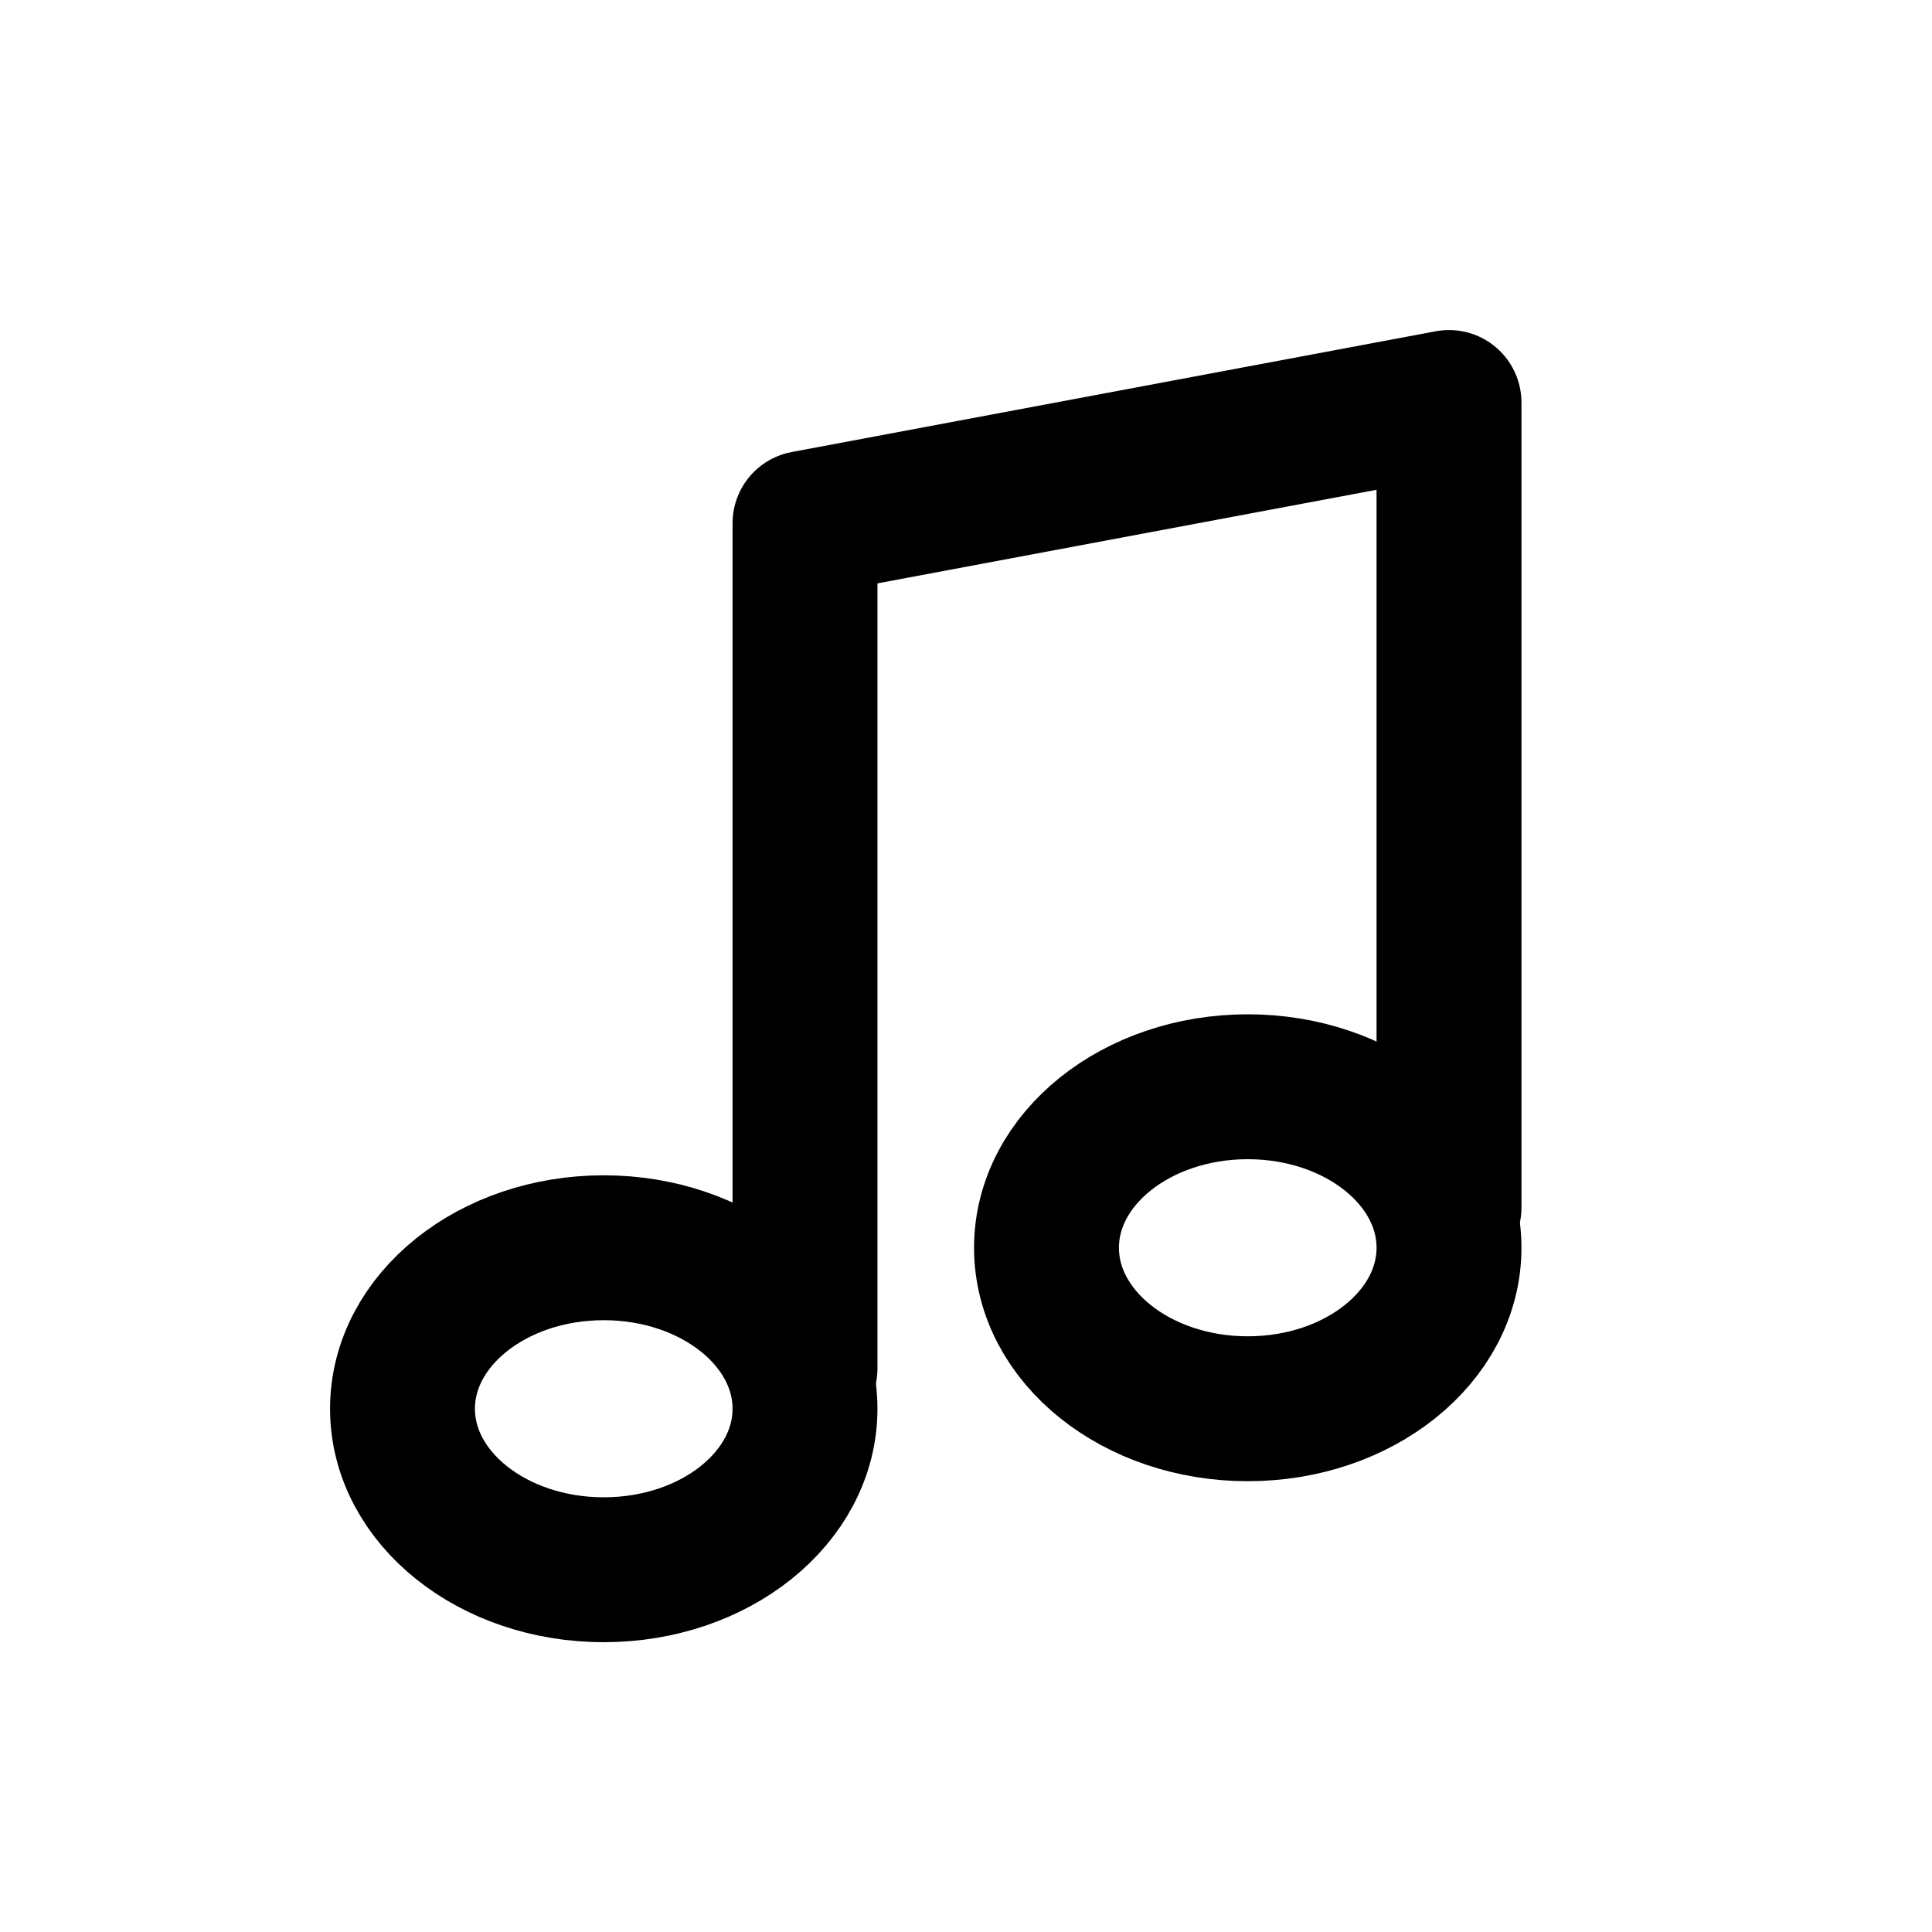
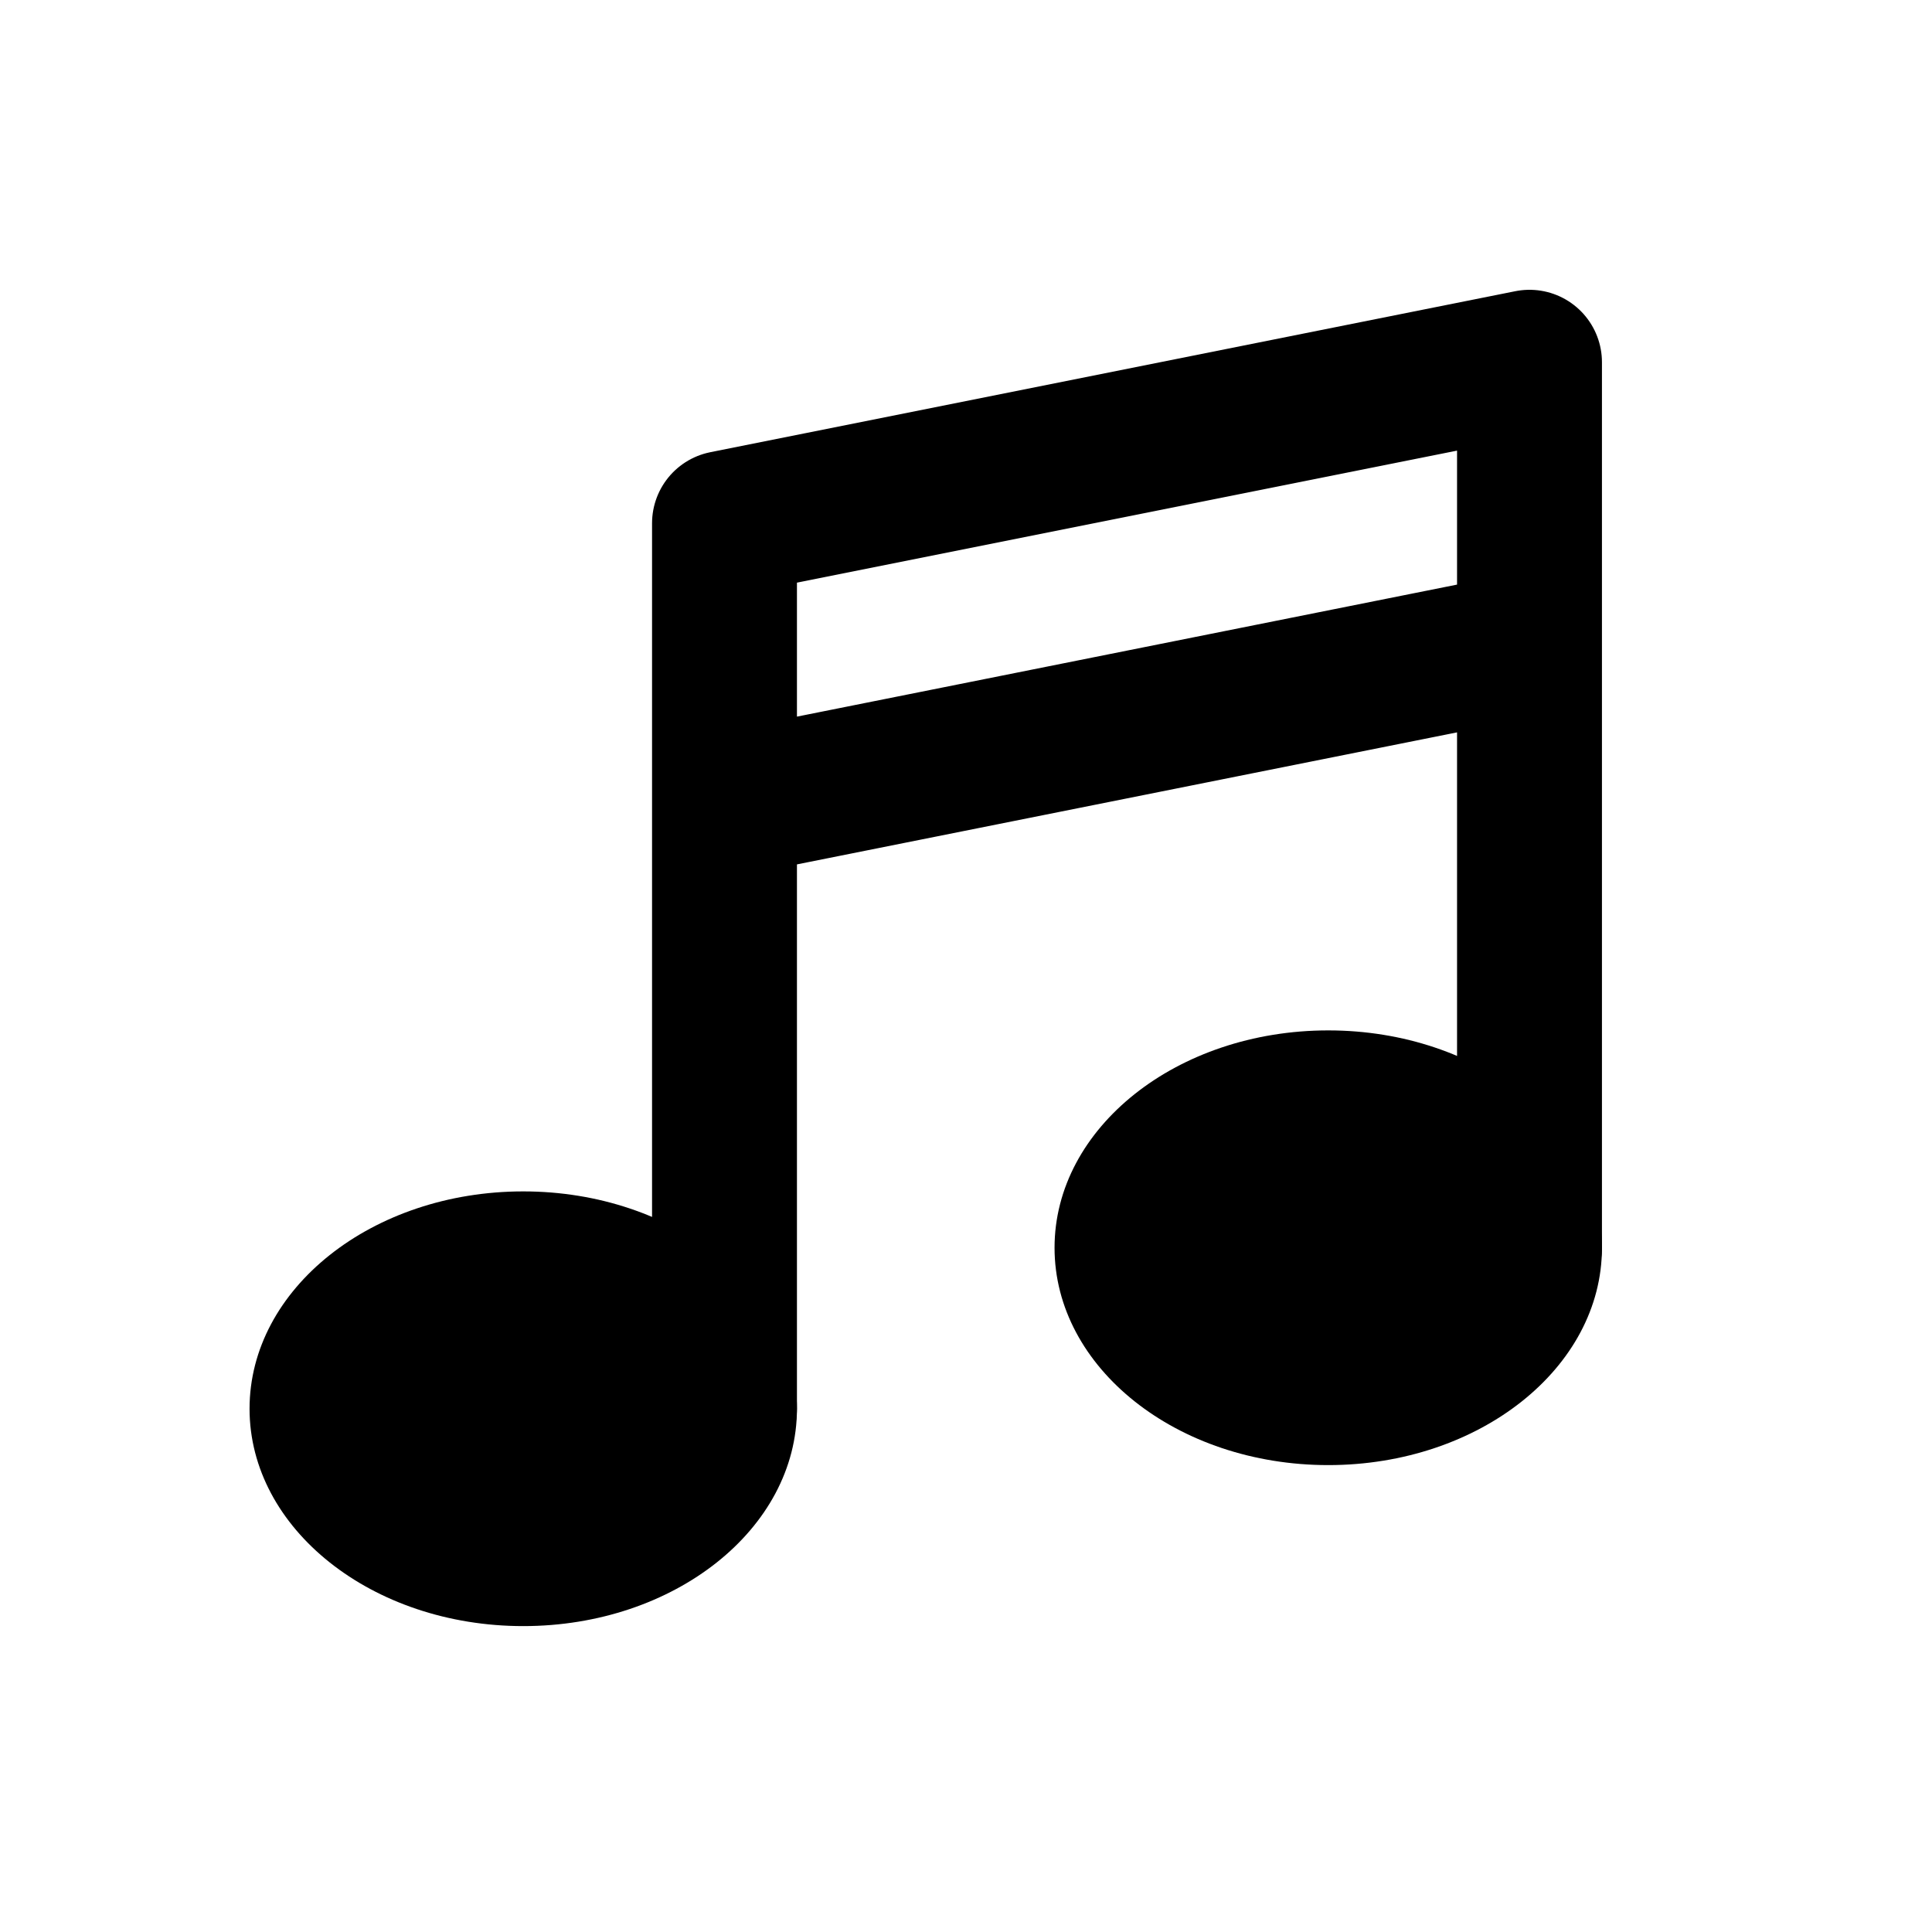
<svg xmlns="http://www.w3.org/2000/svg" viewBox="0 0 24 24">
-   <path fill="none" stroke="#000" stroke-linecap="round" stroke-linejoin="round" stroke-width="1.8" d="M10 17V6.5L18 5v10" />
-   <ellipse cx="7.5" cy="17.5" rx="2.5" ry="2" fill="none" stroke="#000" stroke-width="1.8" />
-   <ellipse cx="15.5" cy="15.5" rx="2.5" ry="2" fill="none" stroke="#000" stroke-width="1.8" />
+   <path fill="none" stroke="#000" stroke-linecap="round" stroke-linejoin="round" stroke-width="1.8" d="M9 17.5v-11l10-2v11M9 10l10-2" />
+   <ellipse cx="6.5" cy="17.5" rx="3.4" ry="2.7" fill="#000" />
+   <ellipse cx="16.5" cy="15.5" rx="3.4" ry="2.7" fill="#000" />
</svg>
